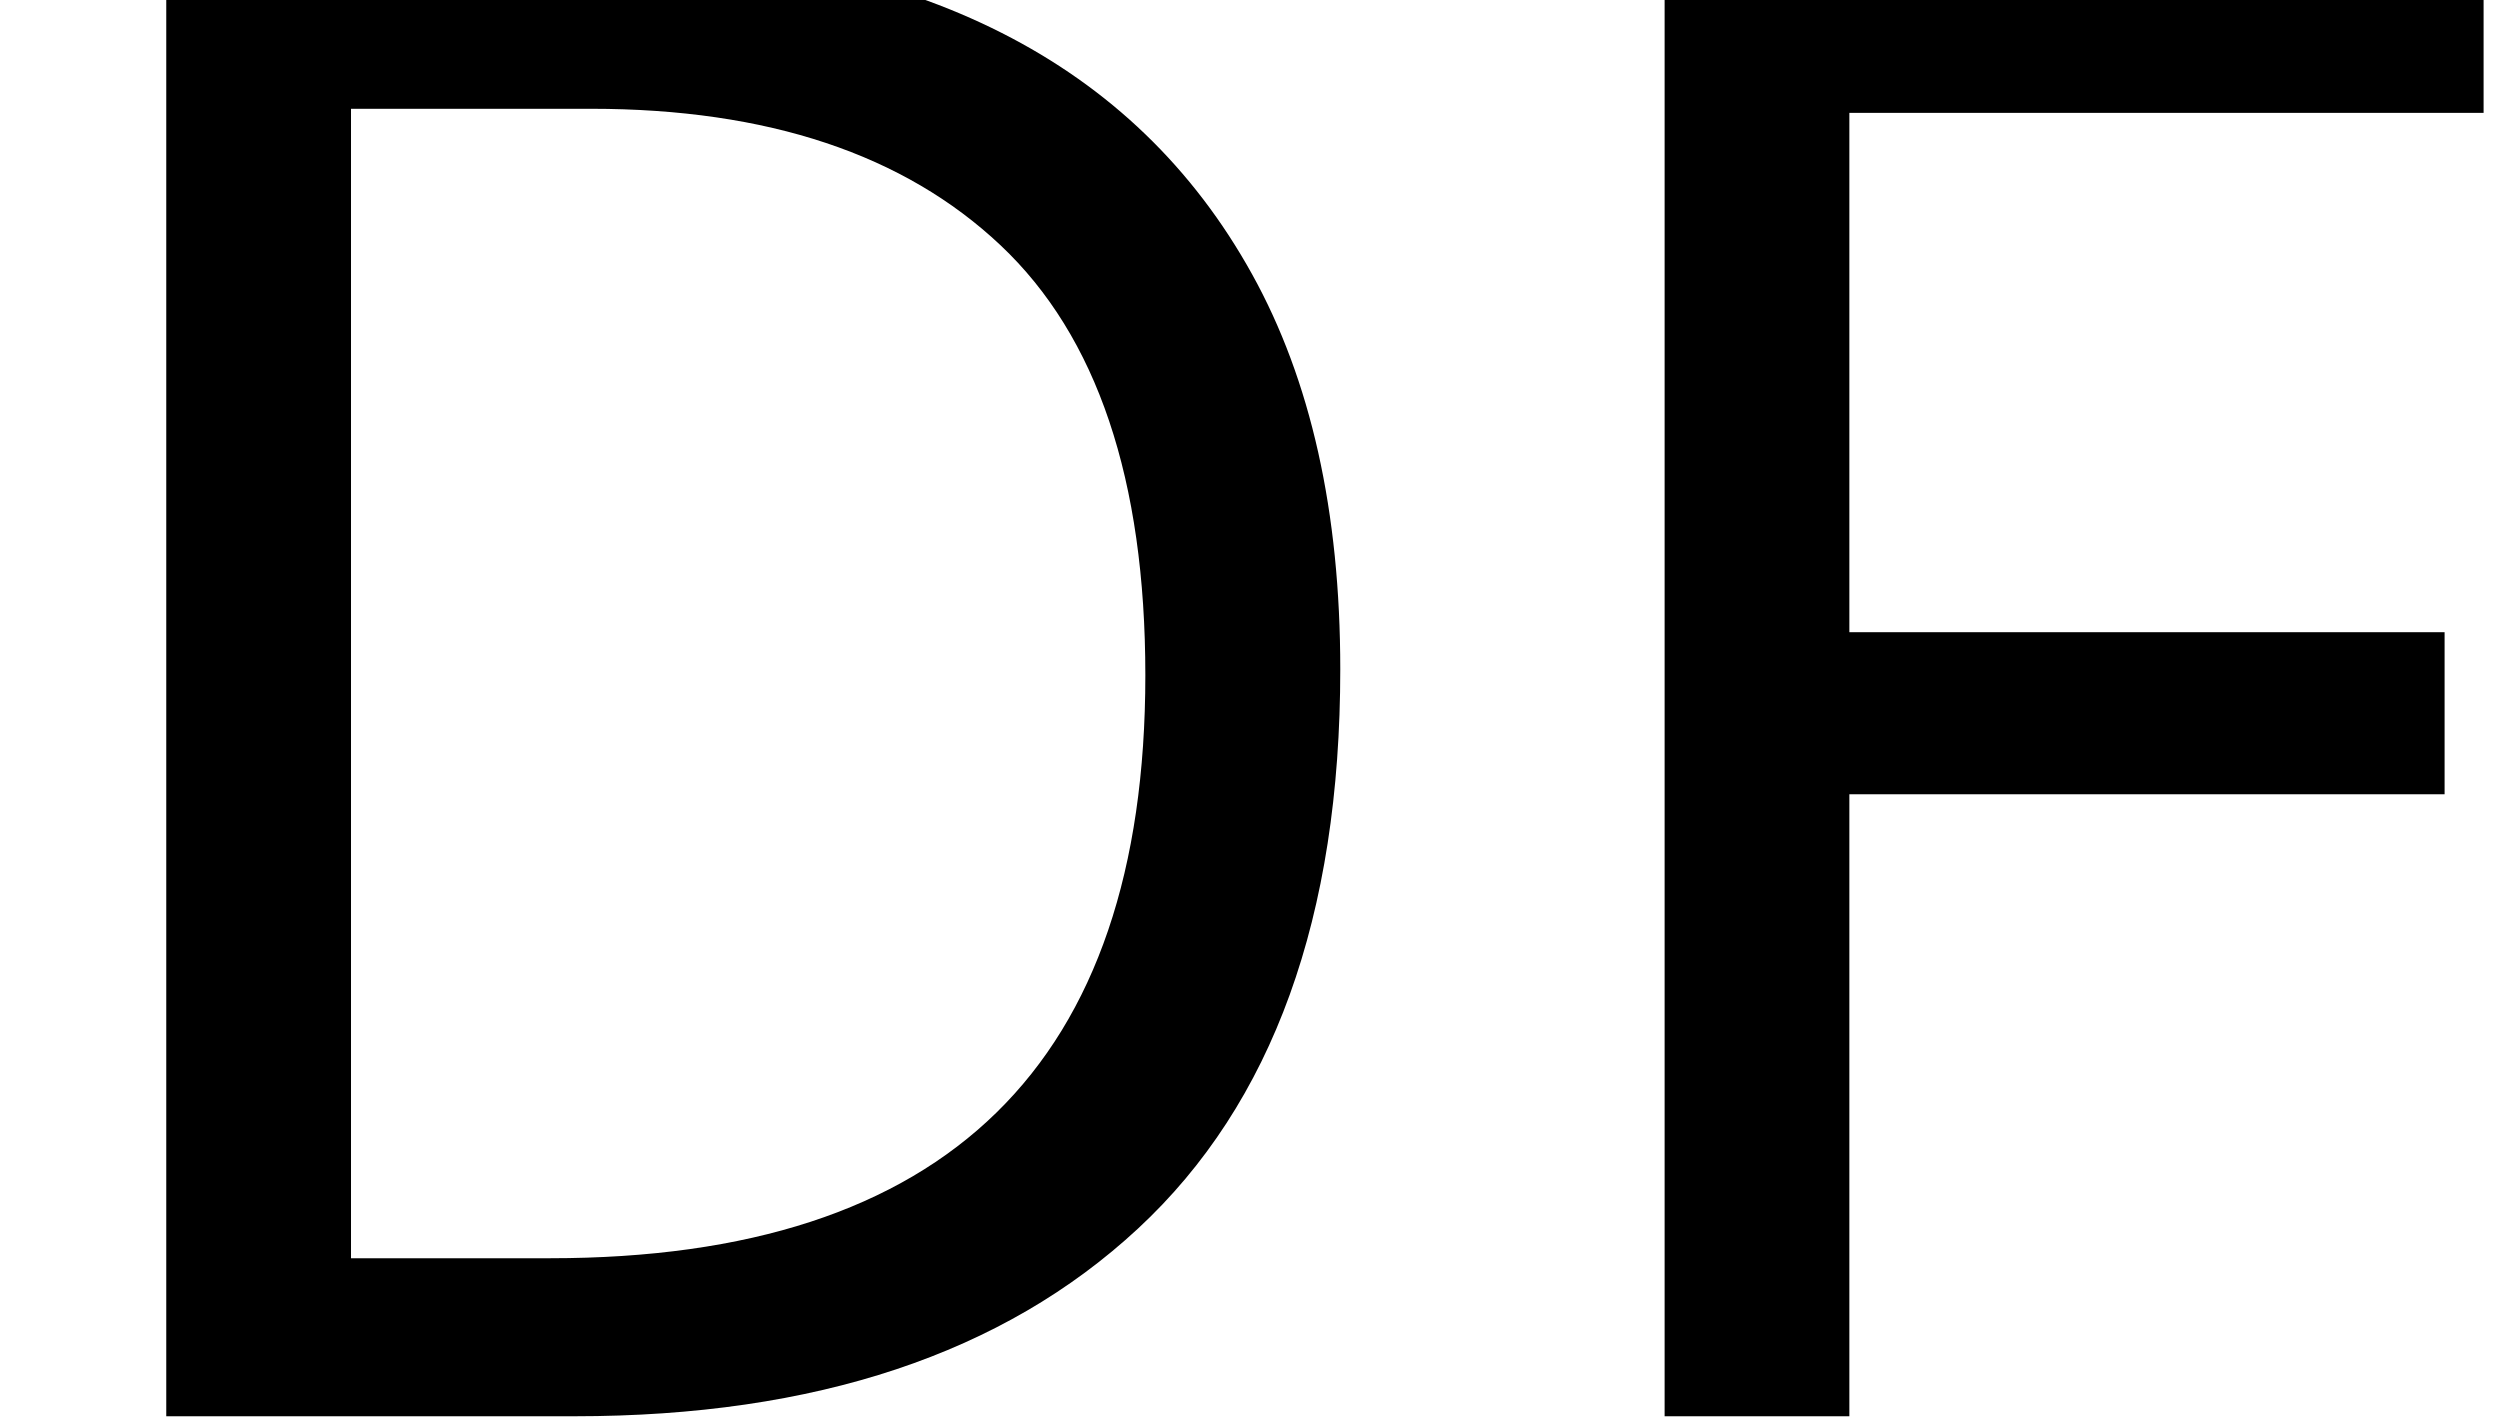
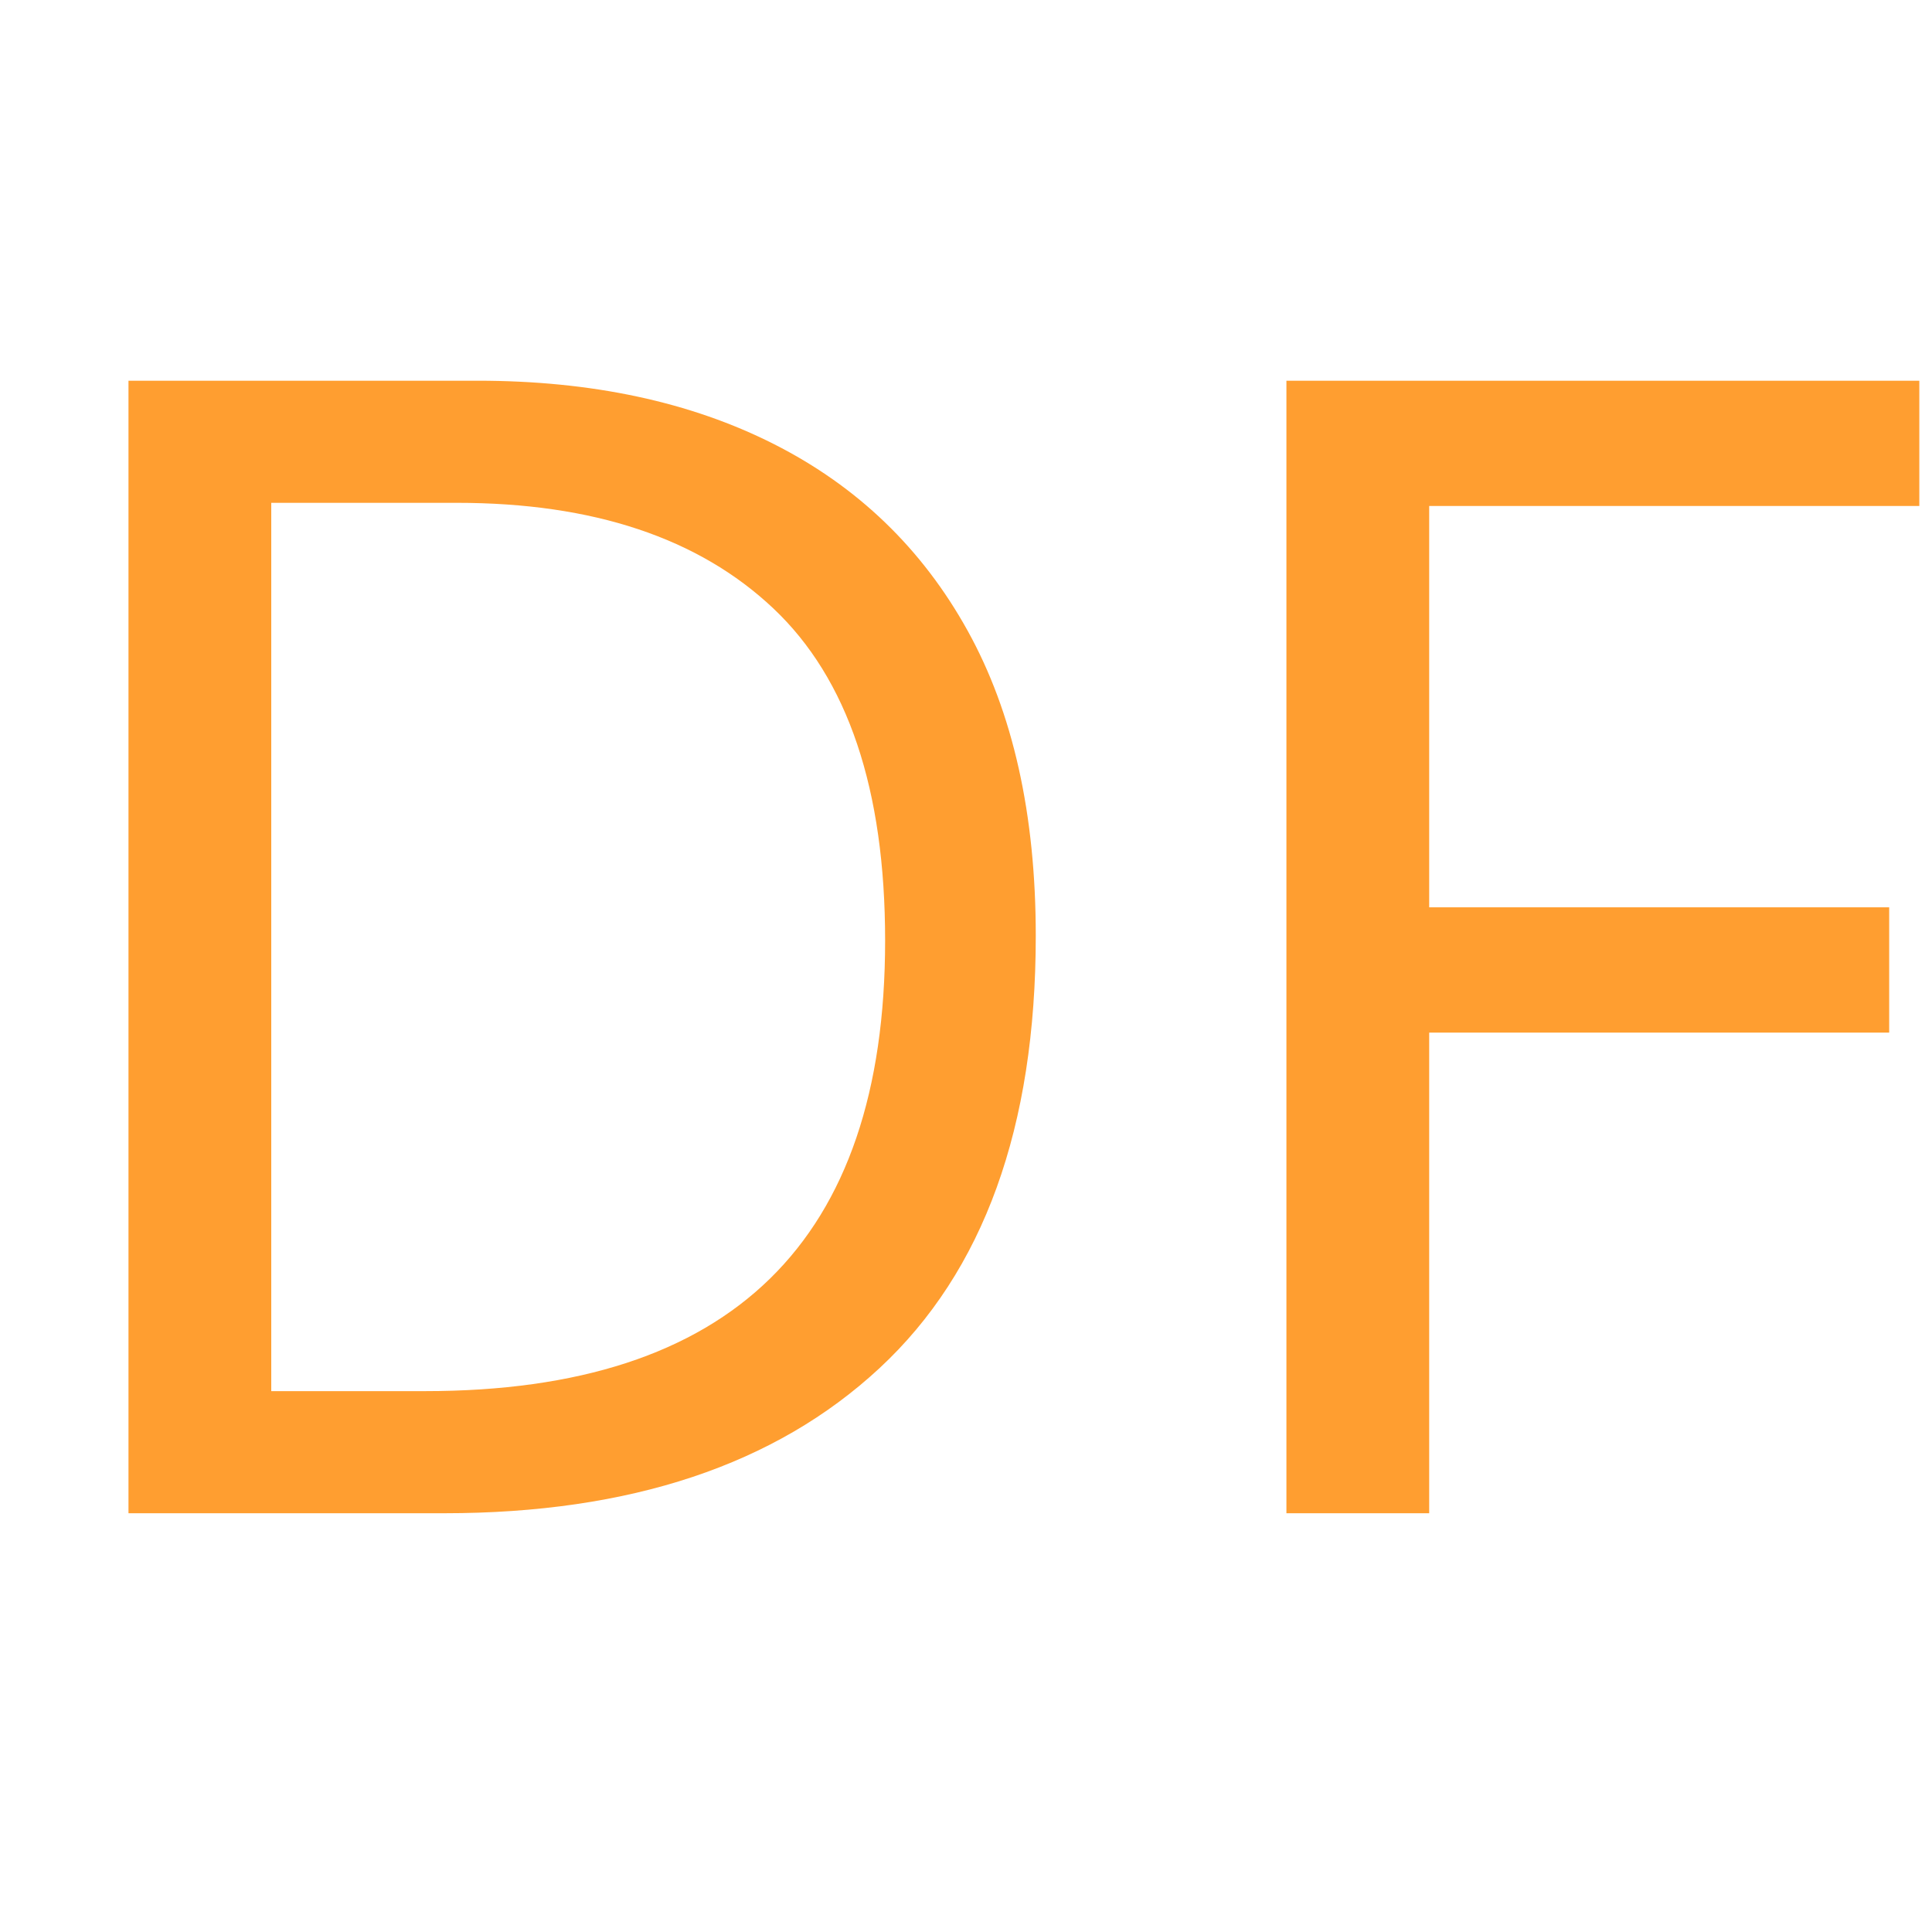
- <svg xmlns="http://www.w3.org/2000/svg" width="123.749mm" height="70.104mm" viewBox="0 0 123.749 70.104" version="1.1" id="svg1">
+ <svg xmlns="http://www.w3.org/2000/svg" width="64mm" height="64mm" viewBox="0 0 64 64" version="1.1" id="svg1">
  <defs id="defs1" />
  <g id="layer1" transform="translate(-61.45689,-24.76346)">
-     <text xml:space="preserve" style="font-size:384px;font-family:'IBM Plex Serif';-inkscape-font-specification:'IBM Plex Serif';text-align:start;letter-spacing:0px;word-spacing:0px;writing-mode:lr-tb;direction:ltr;text-anchor:start;fill:#000000;stroke-width:1.002;stroke-linecap:round;stroke-linejoin:bevel;stroke-miterlimit:0" x="226.134" y="358.554" id="text1" transform="scale(0.2645833)">
-       <tspan id="tspan1" x="226.134" y="358.554" style="font-style:normal;font-variant:normal;font-weight:normal;font-stretch:normal;font-family:'Mozilla Headline';-inkscape-font-specification:'Mozilla Headline'">DF</tspan>
+     <text xml:space="preserve" style="font-size:384px;font-family:'IBM Plex Serif';-inkscape-font-specification:'IBM Plex Serif';text-align:start;letter-spacing:0px;word-spacing:0px;writing-mode:lr-tb;direction:ltr;text-anchor:start;fill:#ff9e30;stroke-width:1.002;stroke-linecap:round;stroke-linejoin:bevel;stroke-miterlimit:0;fill-opacity:1" x="226.134" y="358.554" id="text1" transform="matrix(0.1368363,0,0,0.1368363,29.67283,25.82829)">
+       <tspan id="tspan1" x="226.134" y="358.554" style="font-style:normal;font-variant:normal;font-weight:normal;font-stretch:normal;font-family:'Mozilla Headline';-inkscape-font-specification:'Mozilla Headline';fill:#ff9e30;fill-opacity:1">DF</tspan>
    </text>
  </g>
</svg>
